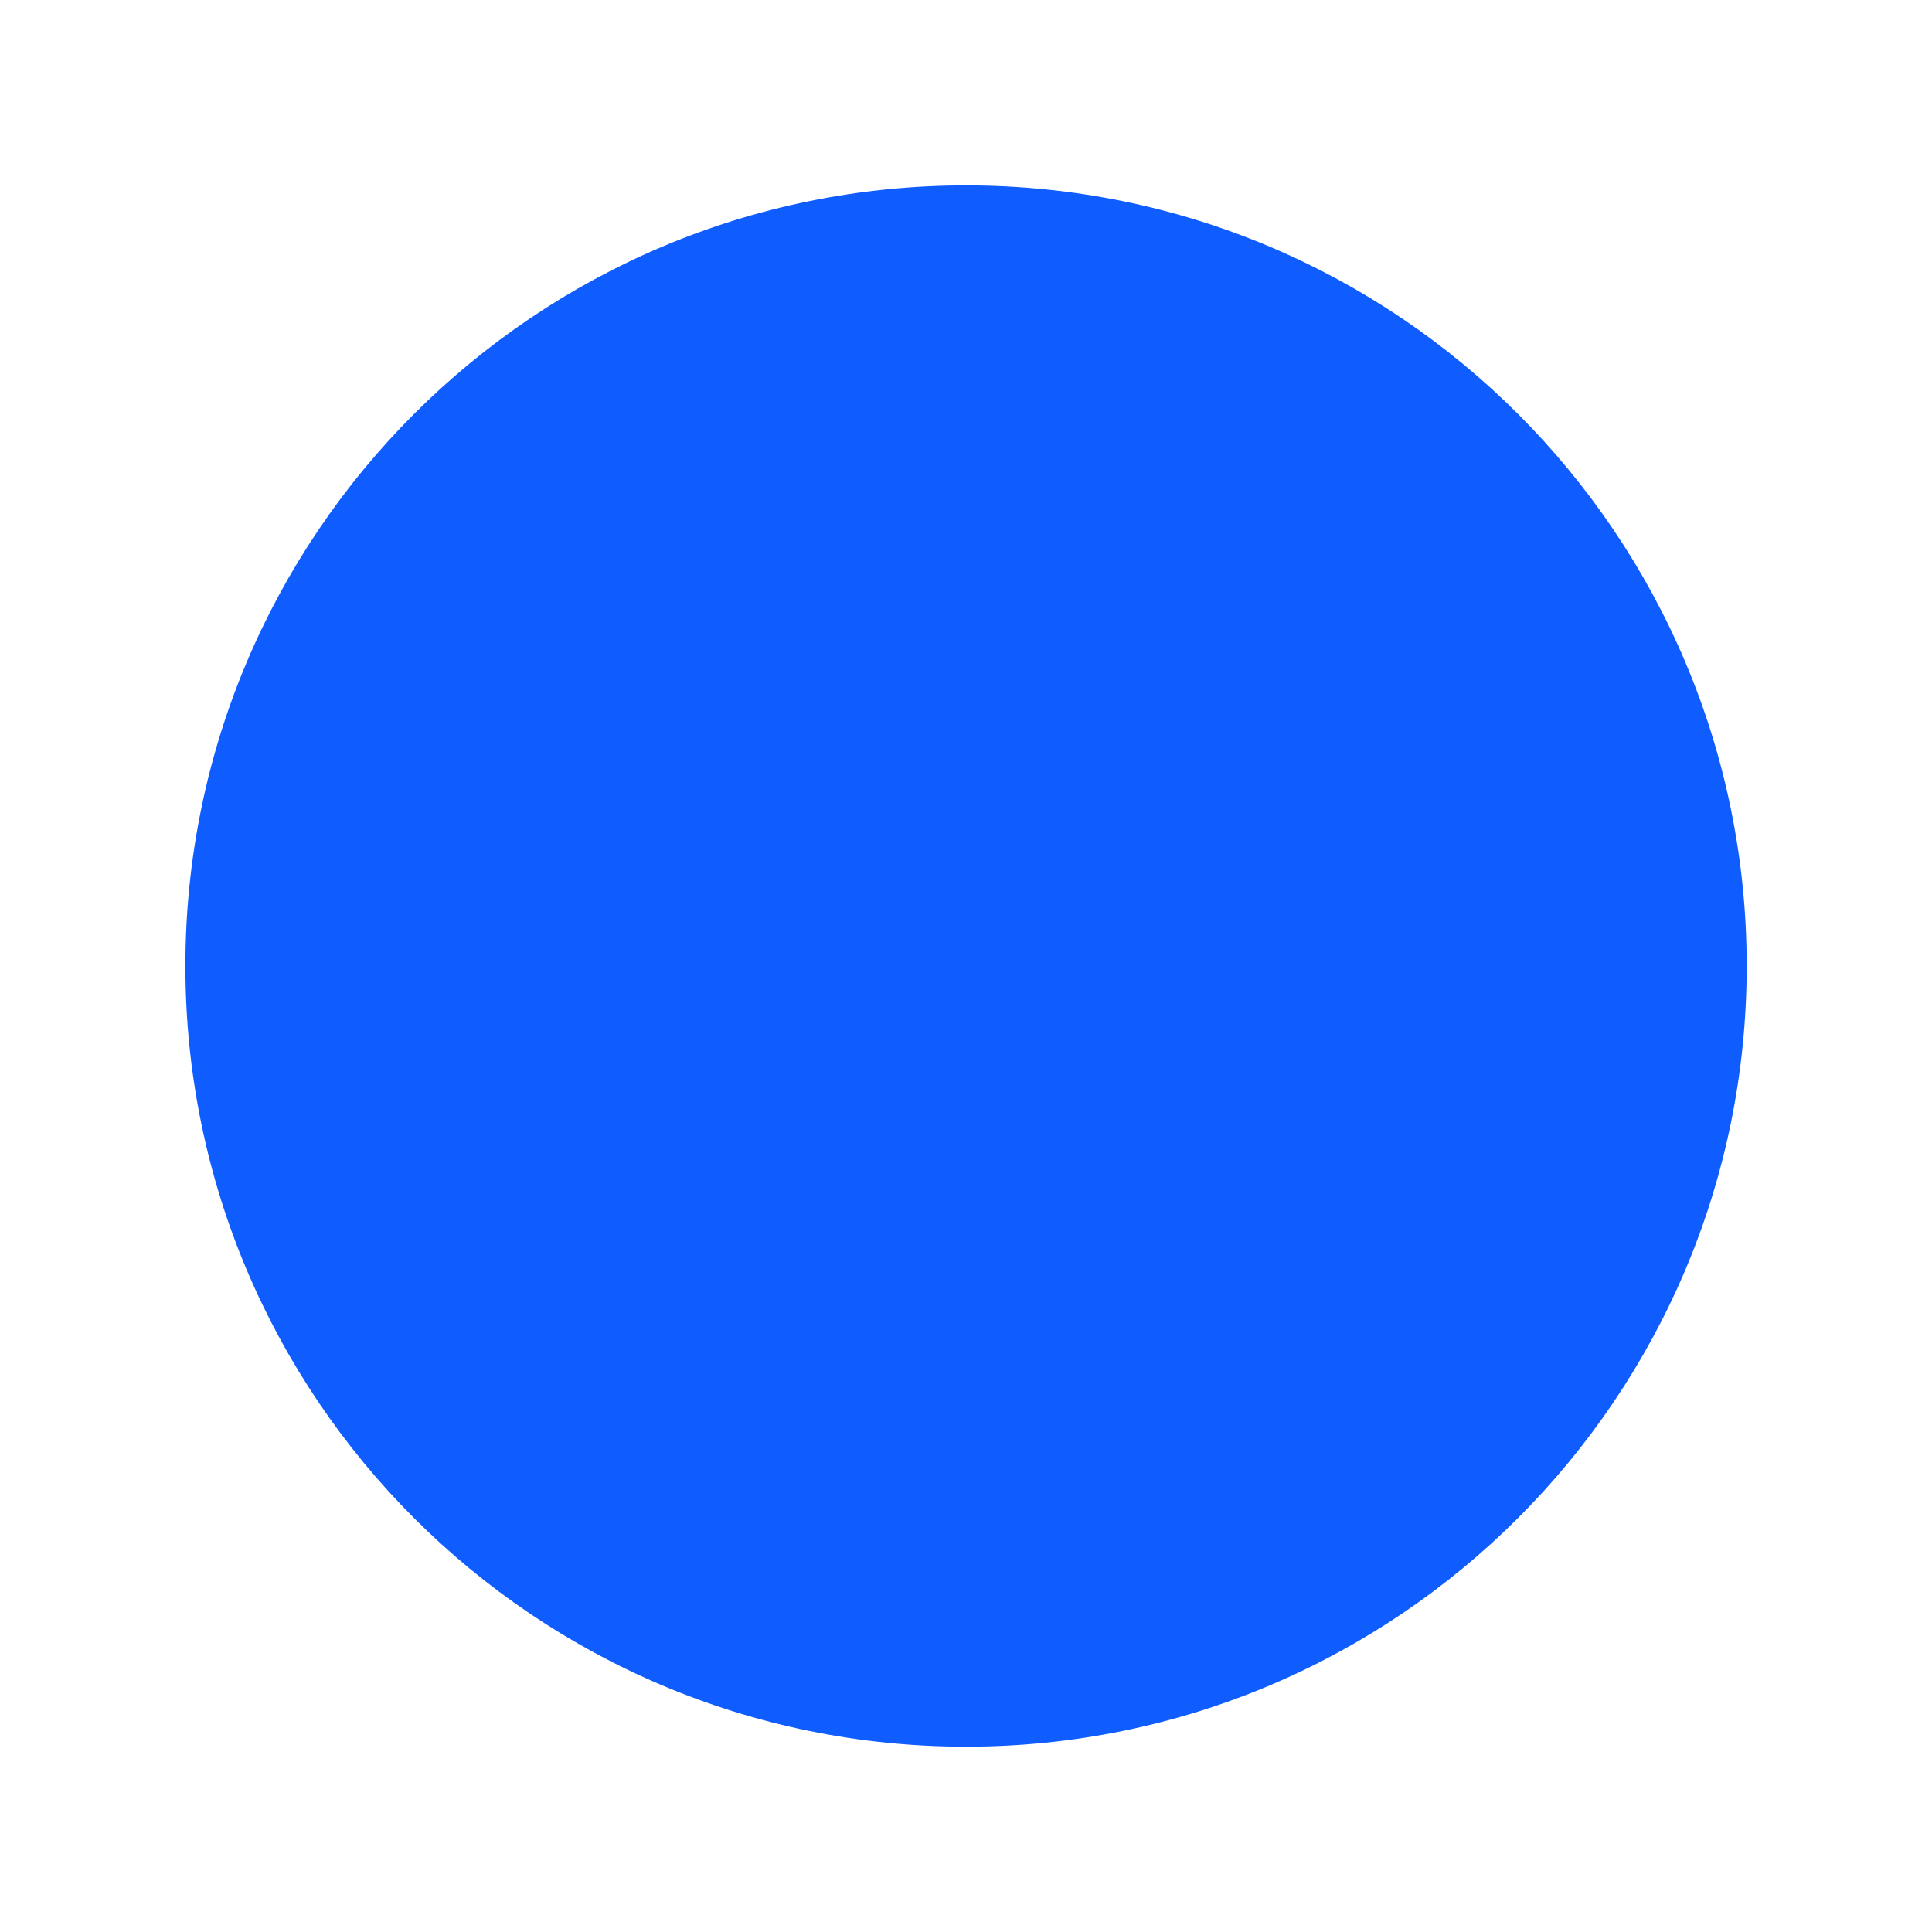
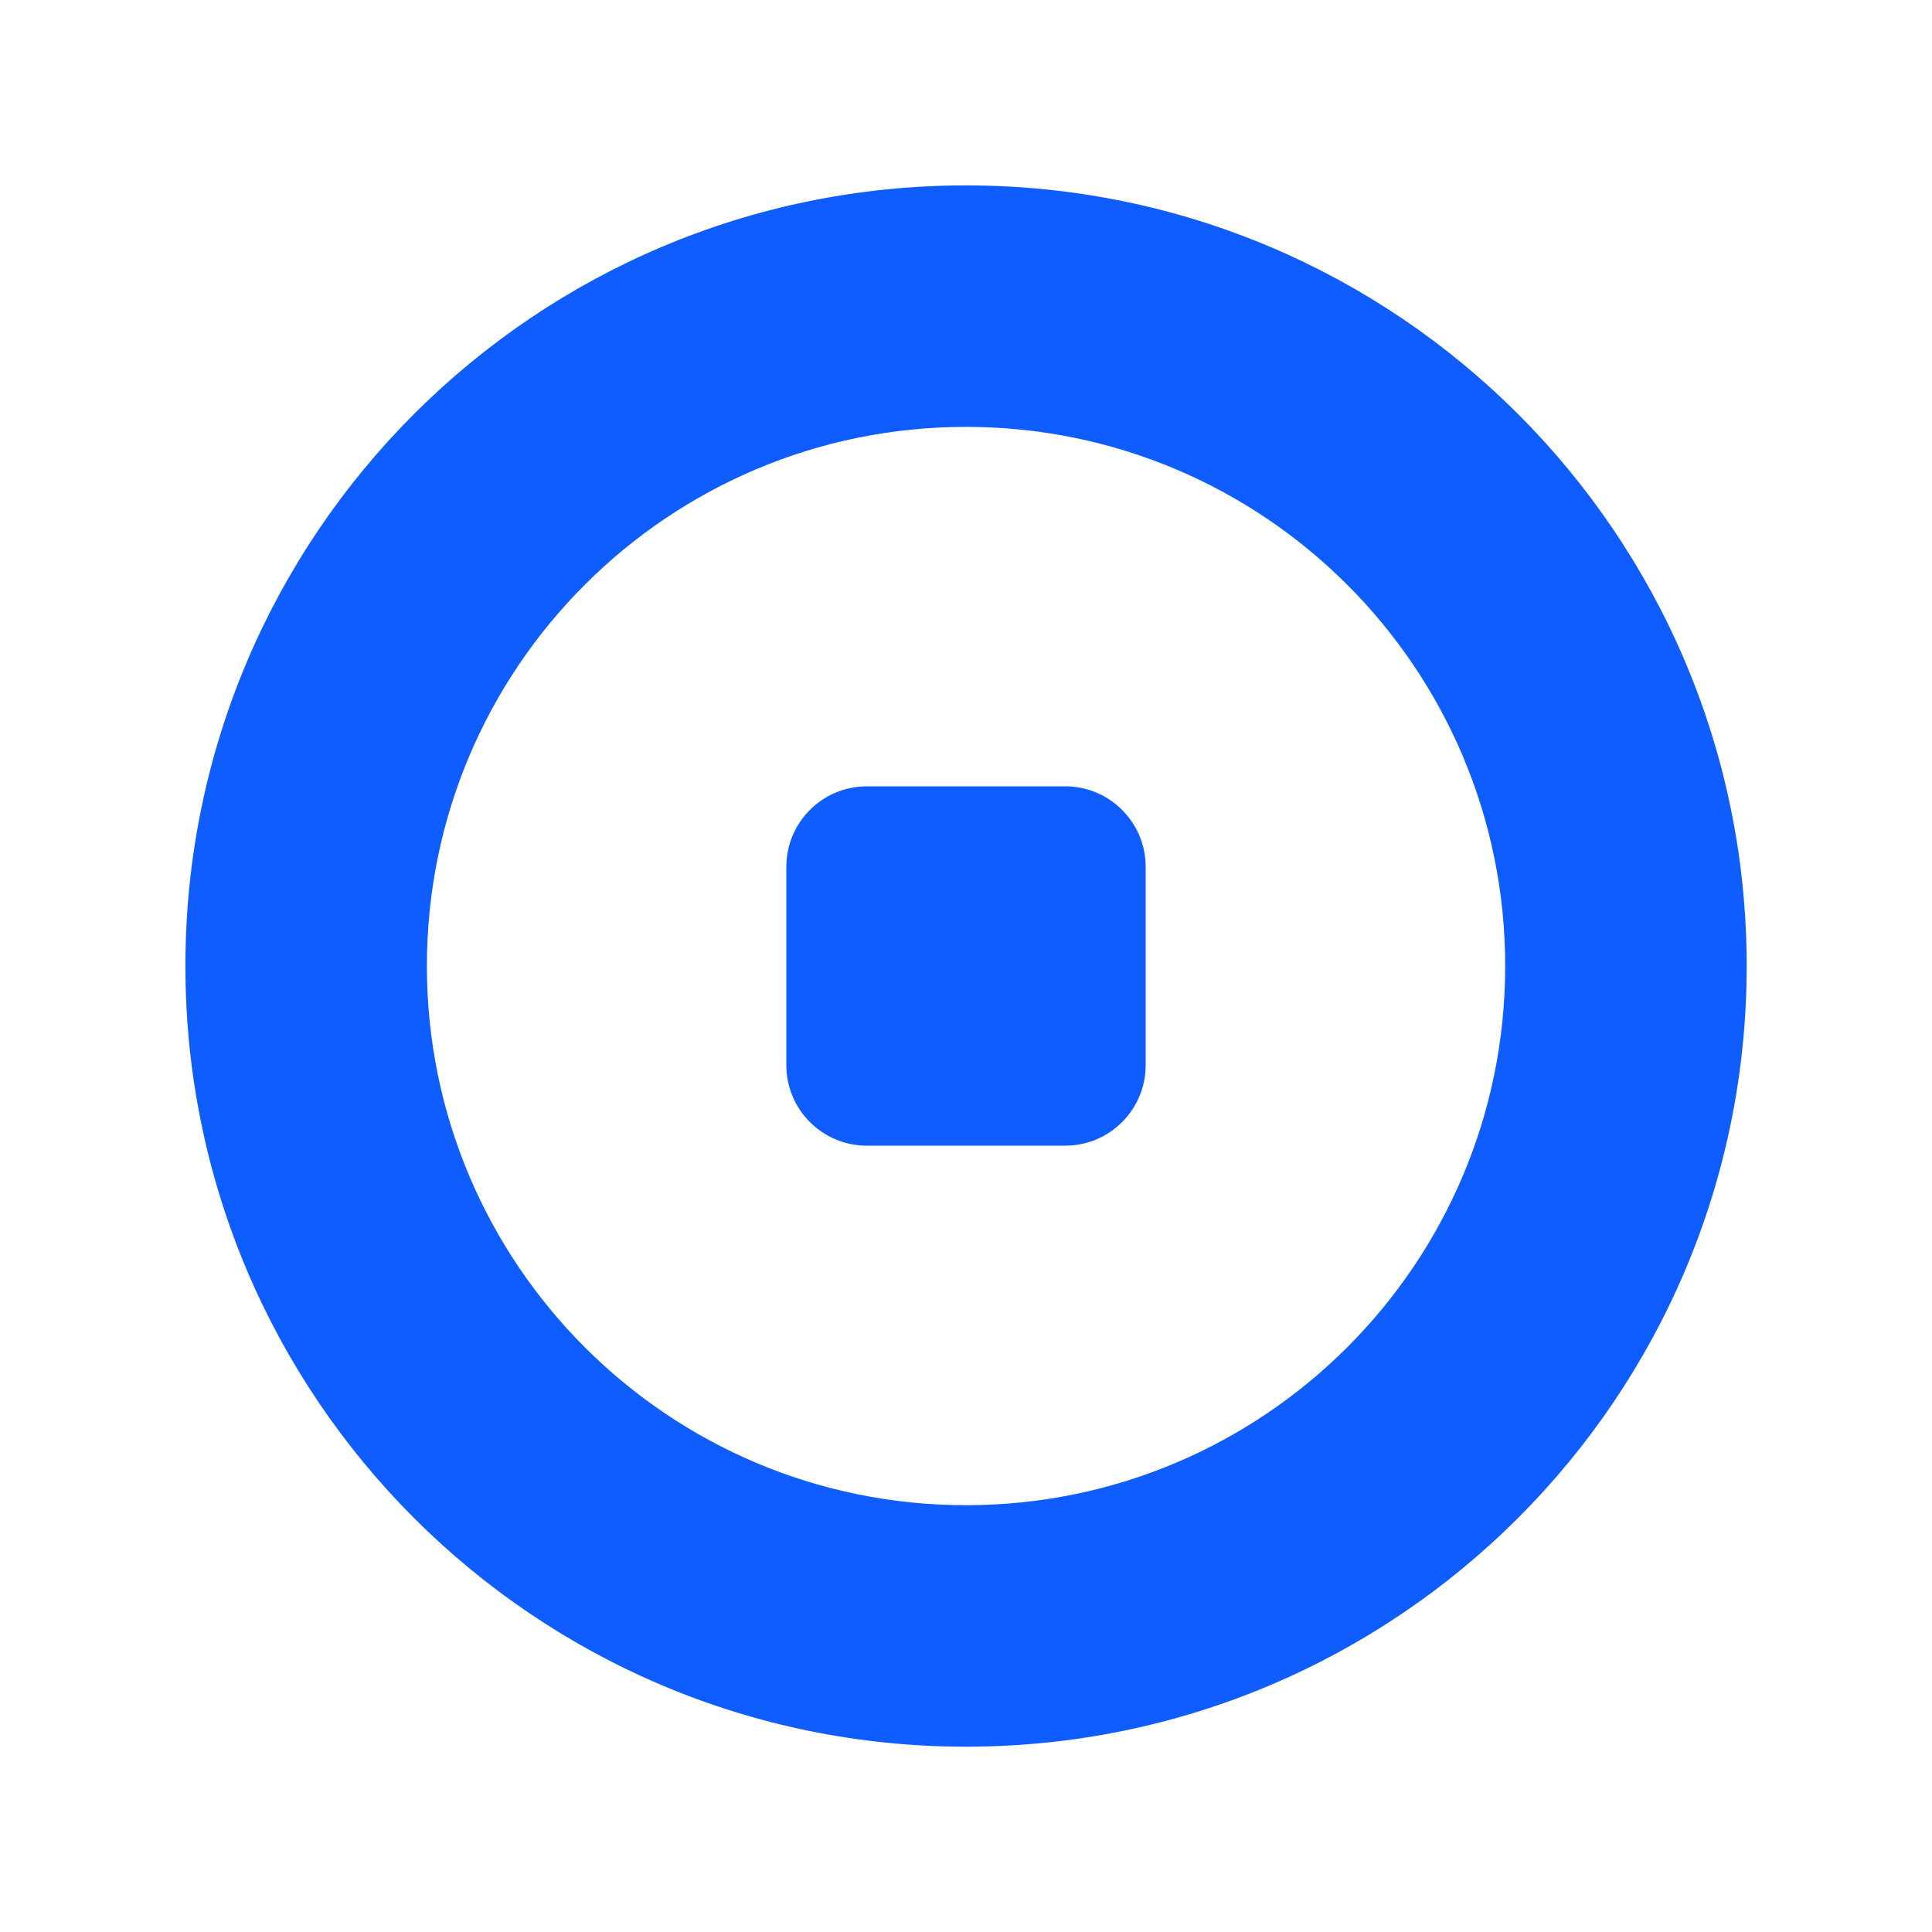
- <svg xmlns="http://www.w3.org/2000/svg" width="24" height="24" viewBox="0 0 24 24" fill="none">
-   <path style="border-radius: 100%" fillRule="evenodd" clipRule="evenodd" d="M18.698 12C18.698 15.699 15.699 18.698 12 18.698C8.301 18.698 5.303 15.699 5.303 12C5.303 8.301 8.301 5.303 12 5.303C15.699 5.303 18.698 8.301 18.698 12ZM21.698 12C21.698 17.356 17.356 21.698 12 21.698C6.644 21.698 2.303 17.356 2.303 12C2.303 6.644 6.644 2.303 12 2.303C17.356 2.303 21.698 6.644 21.698 12ZM10.768 9.768C10.216 9.768 9.768 10.216 9.768 10.768V13.232C9.768 13.784 10.216 14.232 10.768 14.232H13.232C13.784 14.232 14.232 13.784 14.232 13.232V10.768C14.232 10.216 13.784 9.768 13.232 9.768H10.768Z" fill="#105DFF" />
+ <svg xmlns="http://www.w3.org/2000/svg" width="24" height="24" viewbox="0 0 24 24" fill="none">
+   <path fill-rule="evenodd" clip-rule="evenodd" d="M18.698 12C18.698 15.699 15.699 18.698 12 18.698C8.301 18.698 5.303 15.699 5.303 12C5.303 8.301 8.301 5.303 12 5.303C15.699 5.303 18.698 8.301 18.698 12ZM21.698 12C21.698 17.356 17.356 21.698 12 21.698C6.644 21.698 2.303 17.356 2.303 12C2.303 6.644 6.644 2.303 12 2.303C17.356 2.303 21.698 6.644 21.698 12ZM10.768 9.768C10.216 9.768 9.768 10.216 9.768 10.768V13.232C9.768 13.784 10.216 14.232 10.768 14.232H13.232C13.784 14.232 14.232 13.784 14.232 13.232V10.768C14.232 10.216 13.784 9.768 13.232 9.768H10.768Z" fill="#105DFF" />
</svg>
